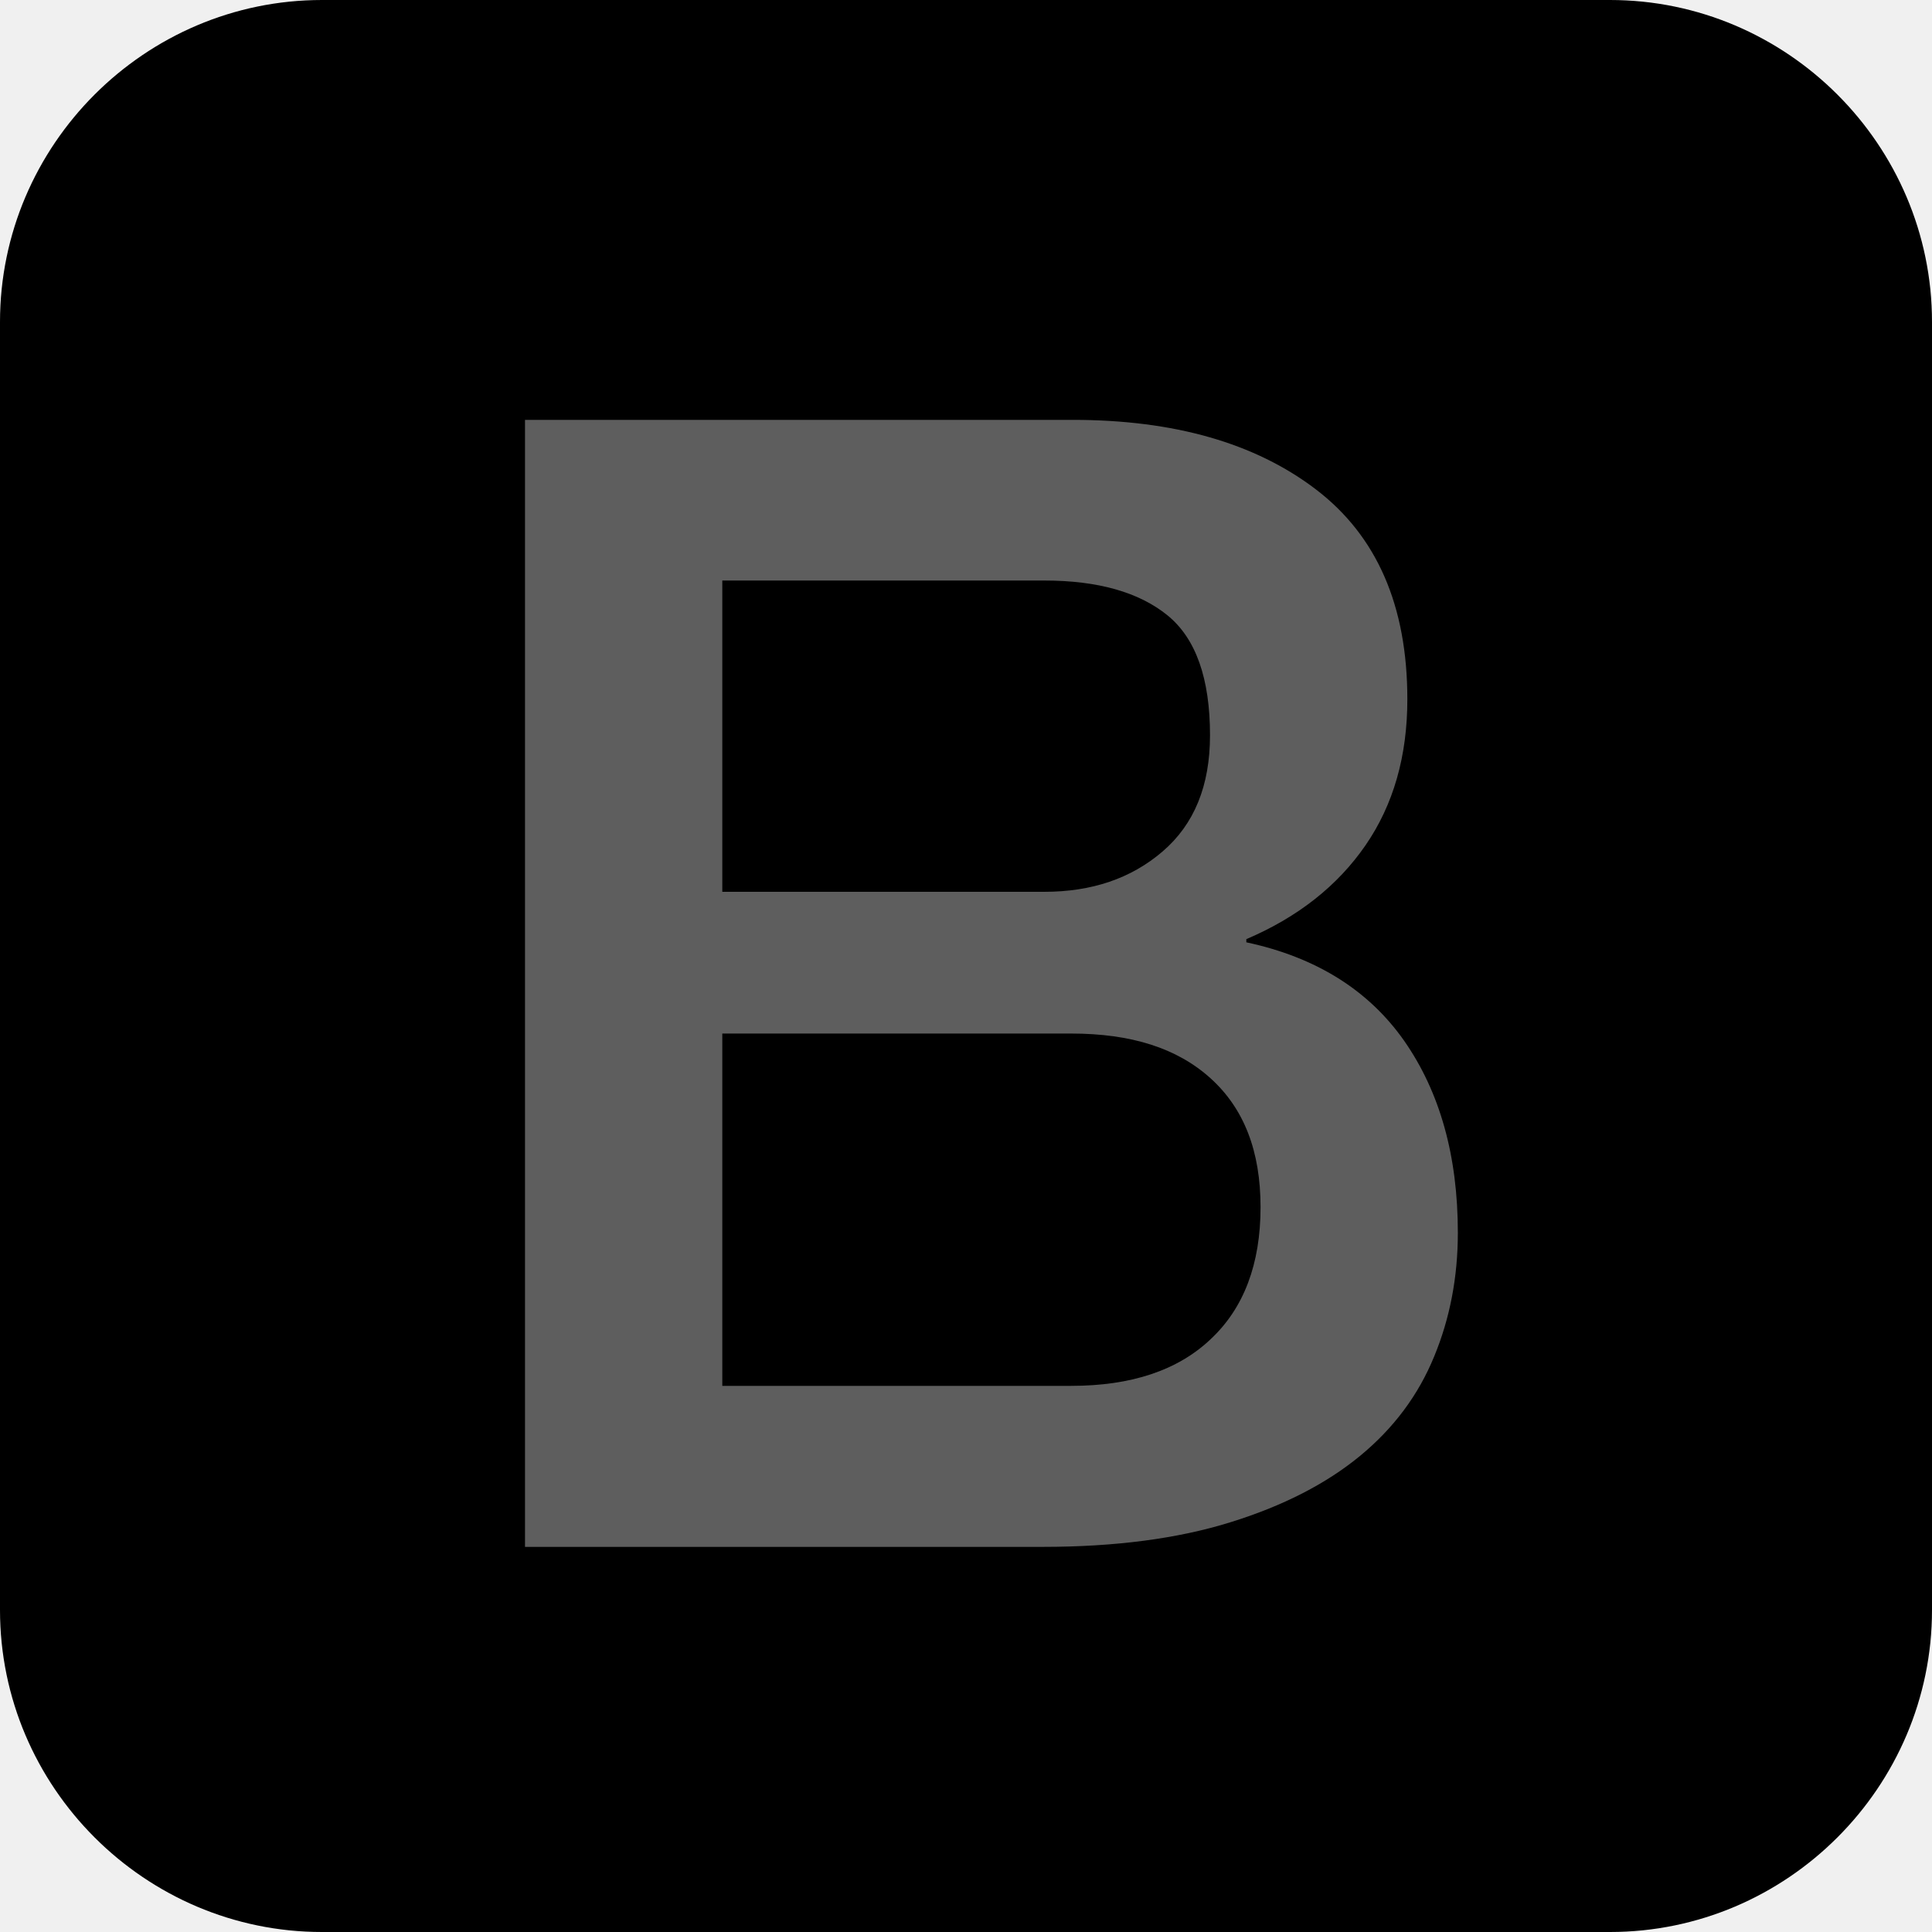
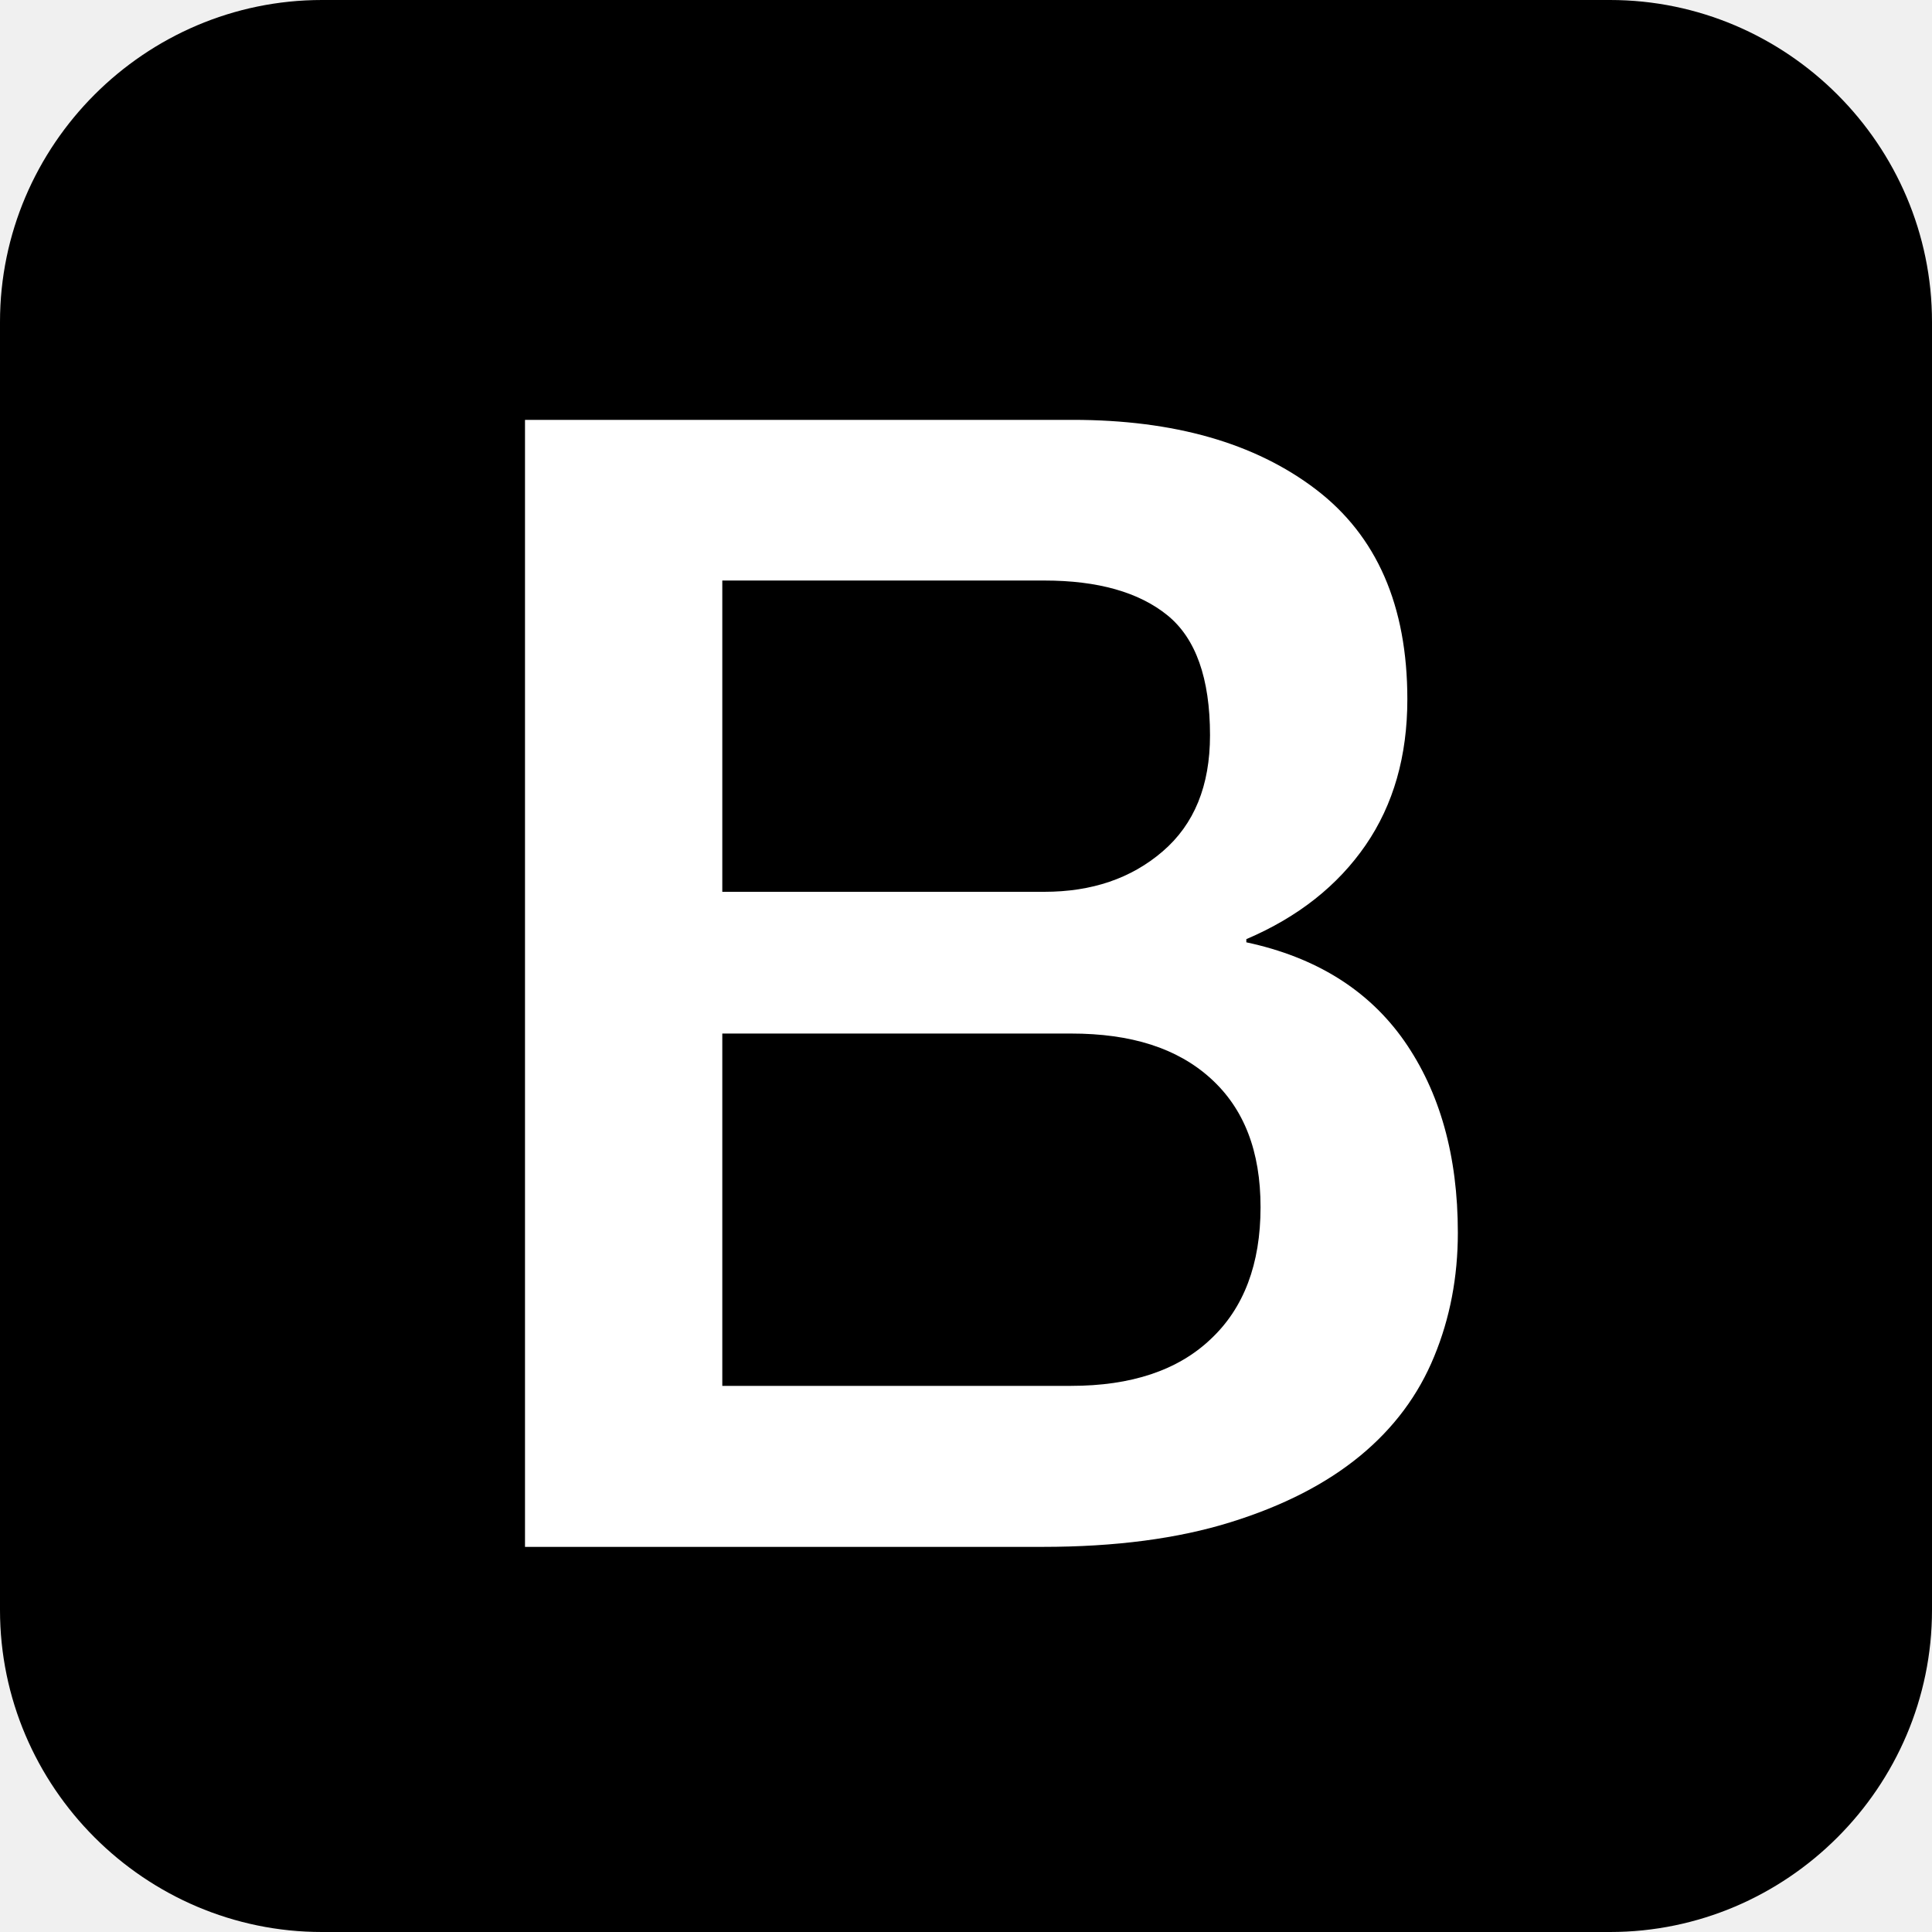
<svg xmlns="http://www.w3.org/2000/svg" width="50" height="50" viewBox="0 0 50 50" fill="none">
  <path d="M50 41.667C50 46.25 46.25 50 41.667 50H8.333C3.75 50 0 46.25 0 41.667V8.333C0 3.75 3.75 0 8.333 0H41.667C46.25 0 50 3.75 50 8.333V41.667Z" fill="black" />
-   <path d="M13.587 10.866H27.761C30.376 10.866 32.475 11.462 34.052 12.663C35.629 13.864 36.422 15.67 36.422 18.096C36.422 19.567 36.062 20.825 35.343 21.871C34.624 22.917 33.595 23.734 32.255 24.305V24.387C34.052 24.771 35.417 25.621 36.34 26.936C37.263 28.26 37.729 29.91 37.729 31.904C37.729 33.047 37.525 34.118 37.116 35.106C36.708 36.103 36.07 36.961 35.196 37.68C34.322 38.399 33.211 38.971 31.846 39.395C30.482 39.82 28.864 40.033 26.985 40.033H13.587V10.866ZM18.693 23.08H27.026C28.252 23.08 29.273 22.737 30.09 22.034C30.907 21.332 31.315 20.335 31.315 19.028C31.315 17.557 30.948 16.52 30.212 15.923C29.477 15.327 28.415 15.024 27.026 15.024H18.693V23.08ZM18.693 35.866H27.721C29.273 35.866 30.482 35.466 31.332 34.657C32.19 33.856 32.623 32.712 32.623 31.242C32.623 29.796 32.198 28.693 31.332 27.909C30.466 27.124 29.273 26.748 27.721 26.748H18.693V35.866Z" fill="#5E5E5E" />
+   <path d="M13.587 10.866H27.761C30.376 10.866 32.475 11.462 34.052 12.663C35.629 13.864 36.422 15.67 36.422 18.096C36.422 19.567 36.062 20.825 35.343 21.871C34.624 22.917 33.595 23.734 32.255 24.305V24.387C34.052 24.771 35.417 25.621 36.34 26.936C37.263 28.26 37.729 29.91 37.729 31.904C37.729 33.047 37.525 34.118 37.116 35.106C36.708 36.103 36.07 36.961 35.196 37.68C34.322 38.399 33.211 38.971 31.846 39.395C30.482 39.82 28.864 40.033 26.985 40.033H13.587V10.866ZM18.693 23.08H27.026C28.252 23.08 29.273 22.737 30.09 22.034C30.907 21.332 31.315 20.335 31.315 19.028C31.315 17.557 30.948 16.52 30.212 15.923C29.477 15.327 28.415 15.024 27.026 15.024H18.693V23.08ZM18.693 35.866H27.721C29.273 35.866 30.482 35.466 31.332 34.657C32.19 33.856 32.623 32.712 32.623 31.242C32.623 29.796 32.198 28.693 31.332 27.909C30.466 27.124 29.273 26.748 27.721 26.748H18.693V35.866Z" fill="white" />
</svg>
